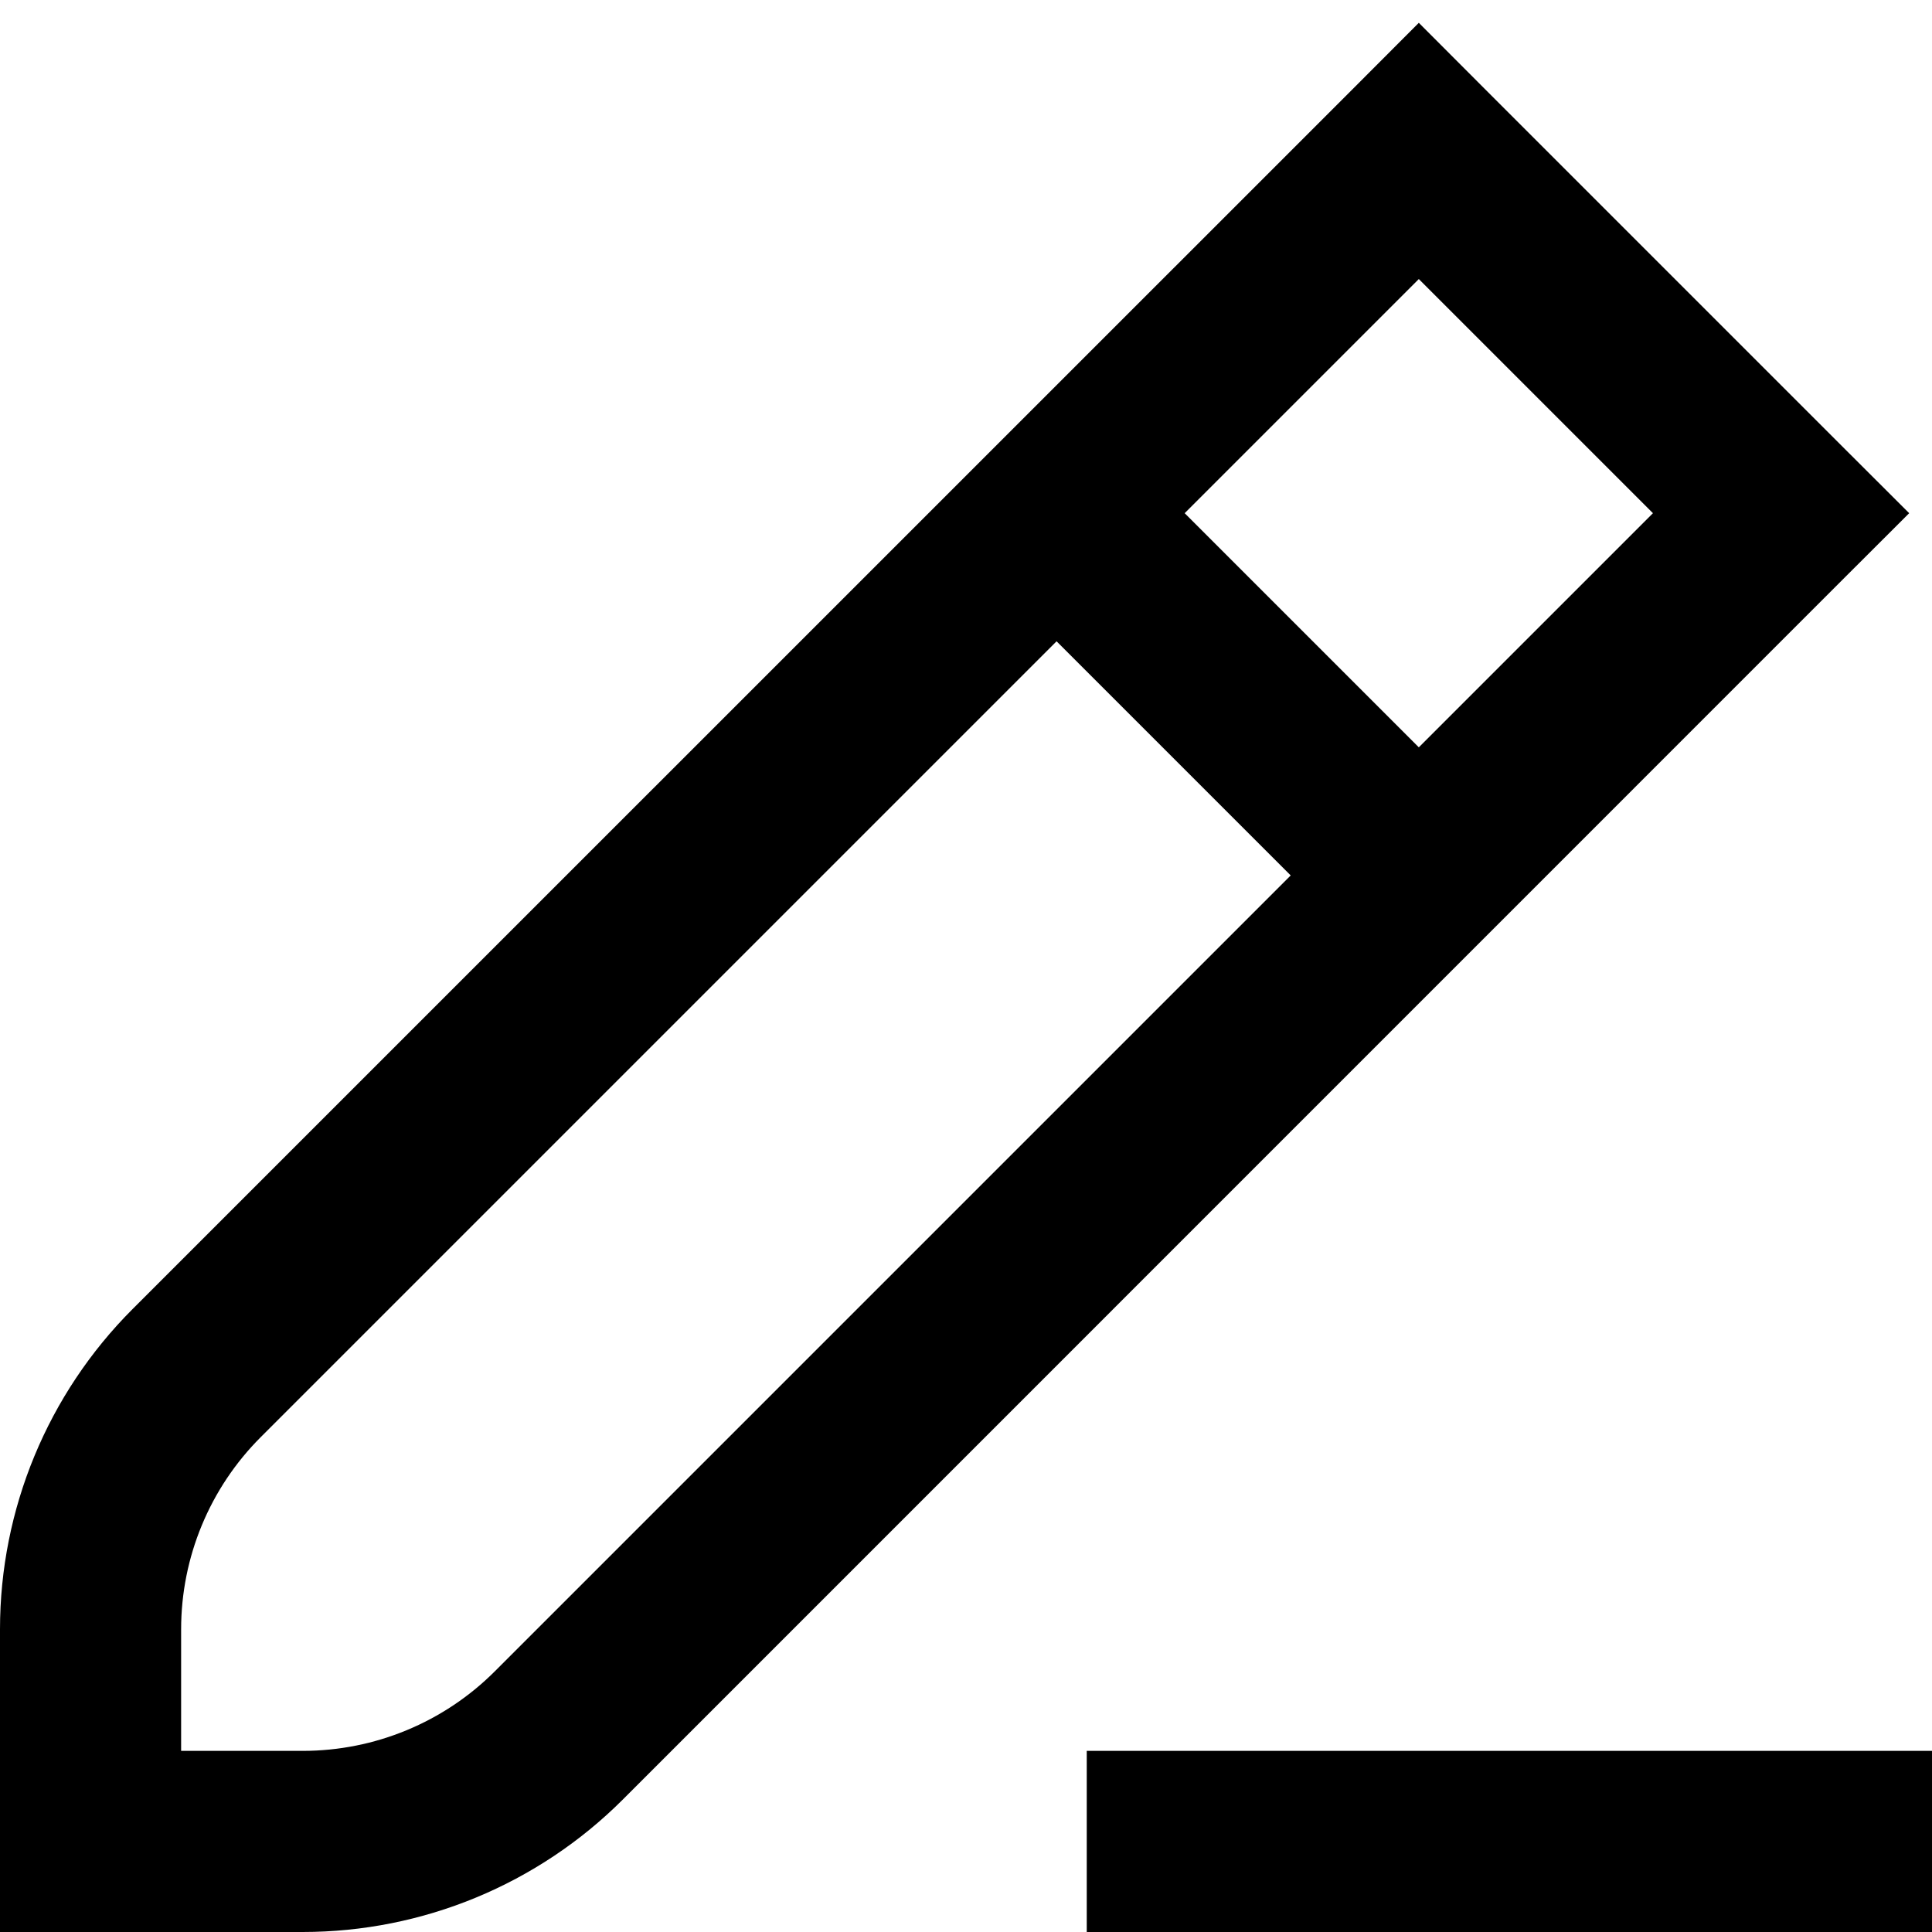
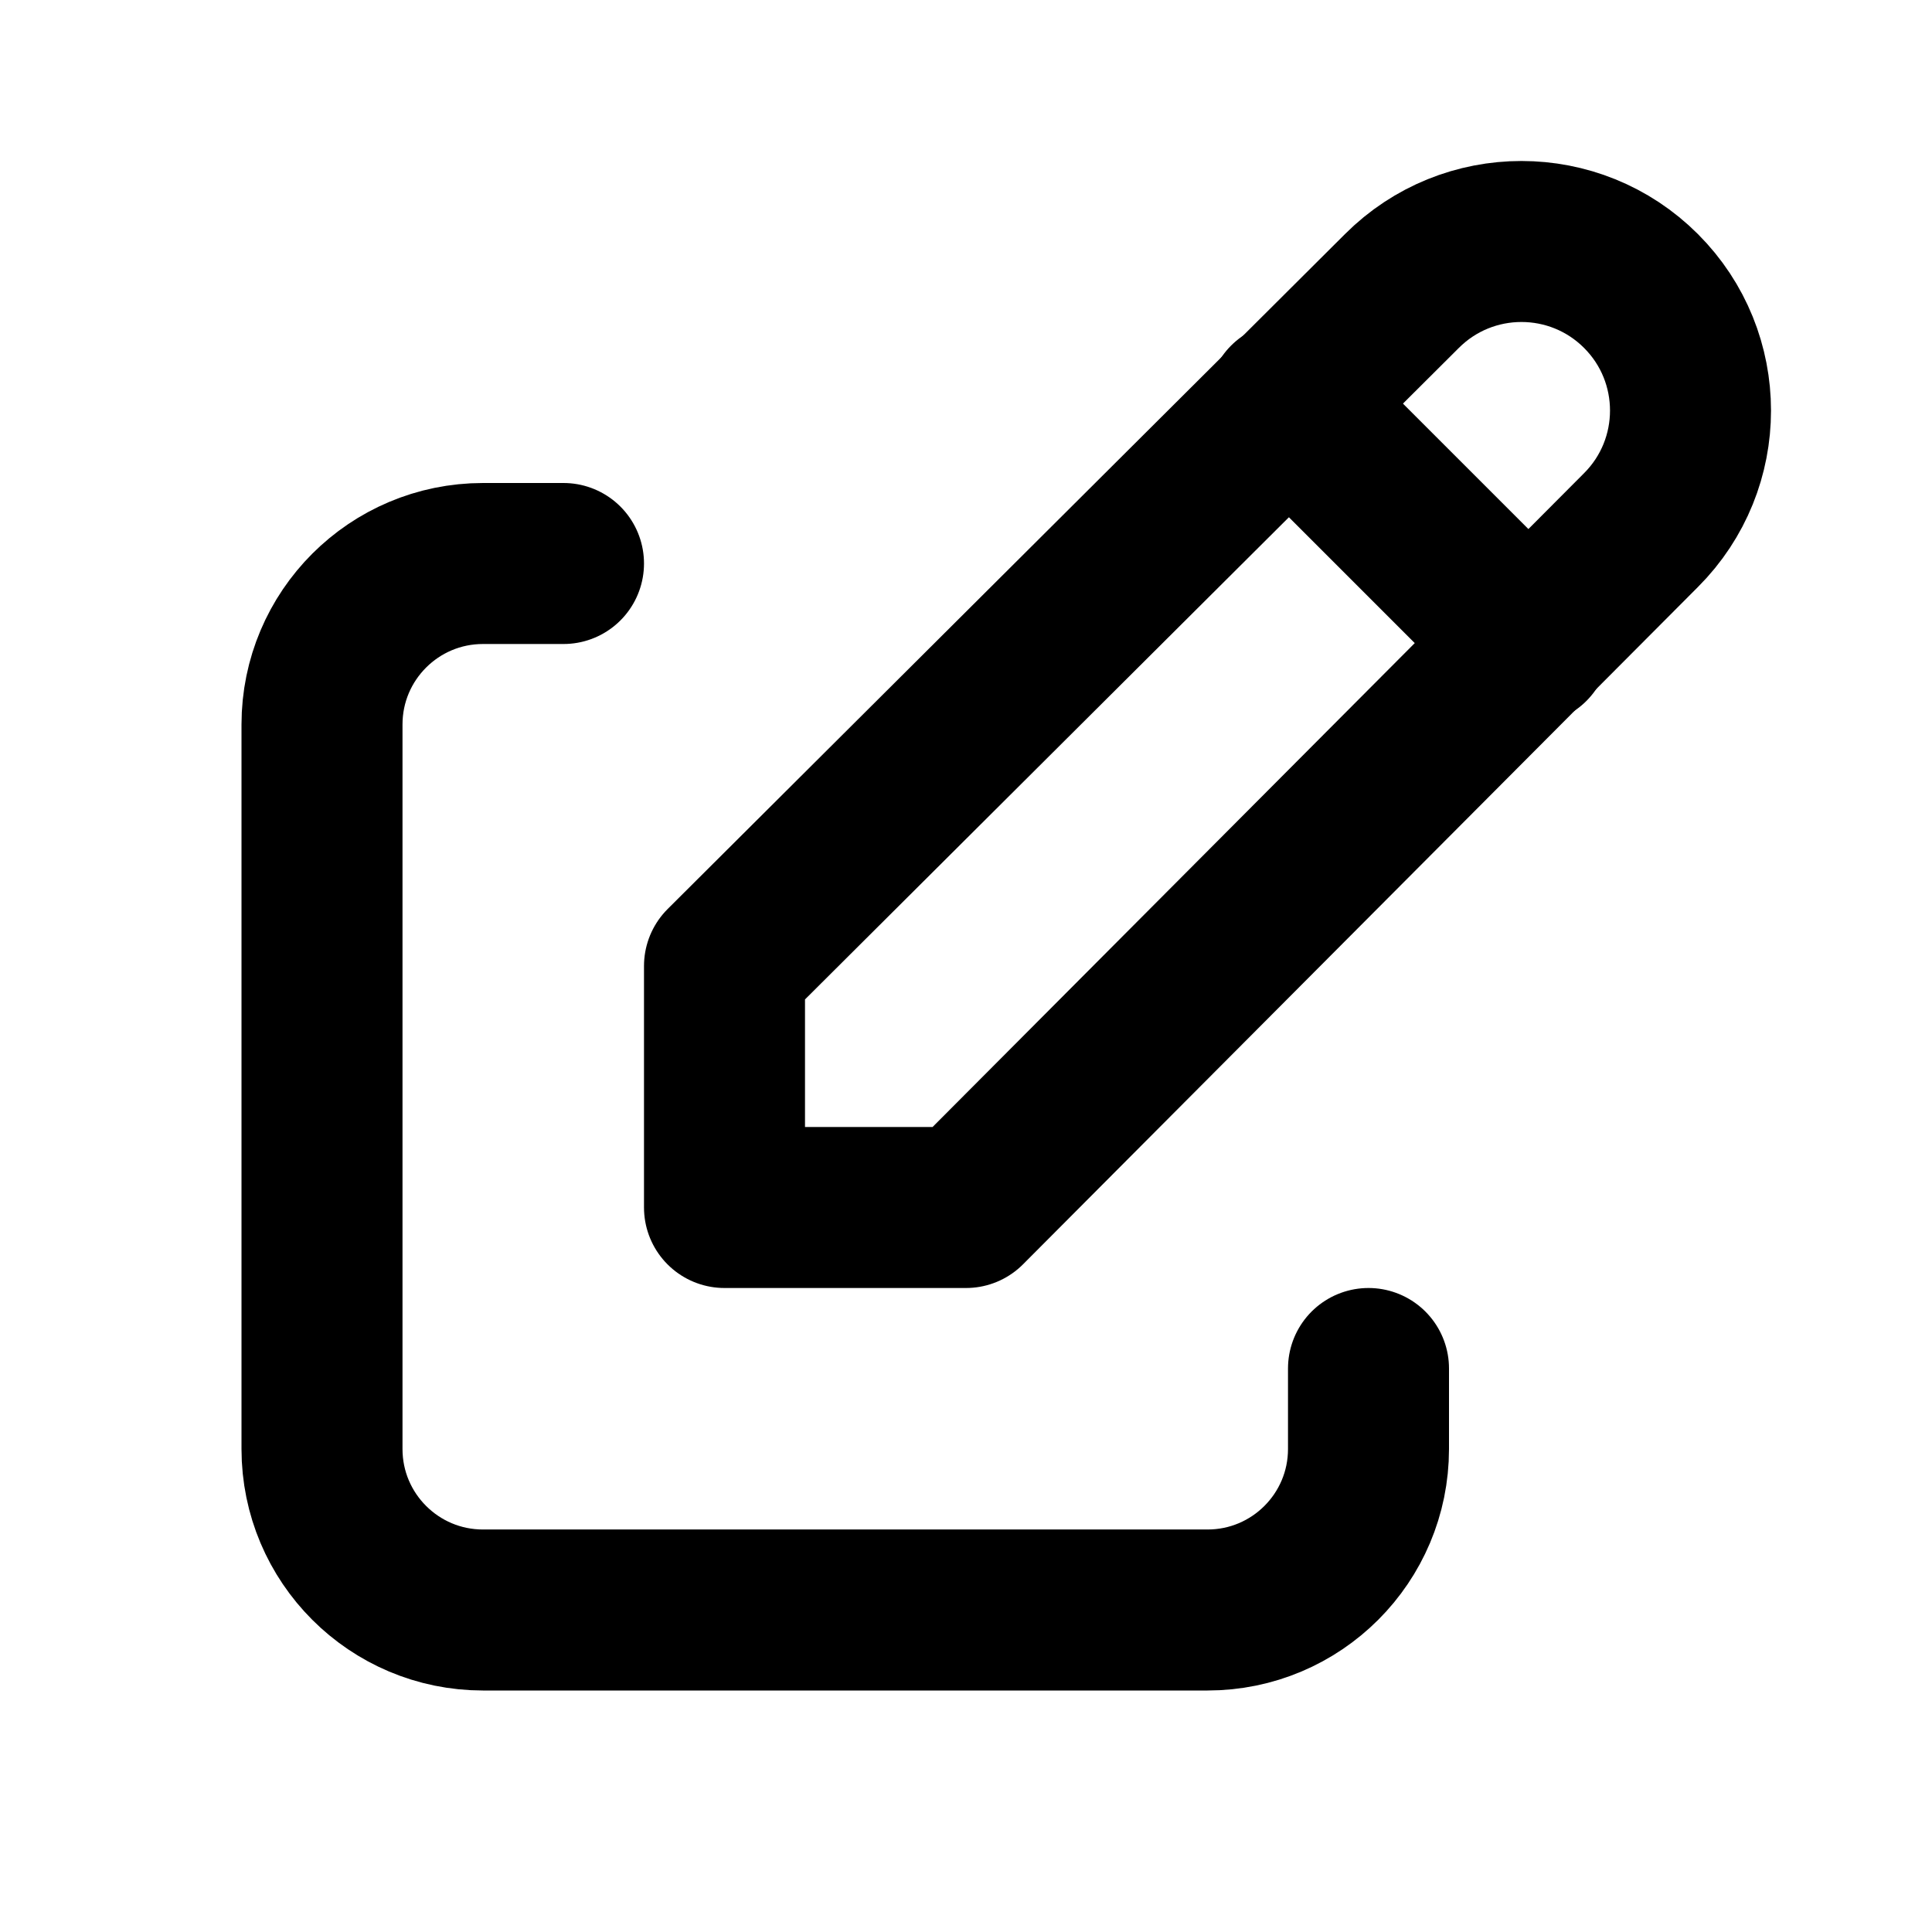
- <svg data-testid="geist-icon" height="16" stroke-linejoin="round" viewBox="0 0 16 16" width="16" style="color: currentcolor;">
-   <path fill-rule="evenodd" clip-rule="evenodd" d="M11.75 0.189L12.28 0.72L15.28 3.72L15.811 4.25L15.28 4.78L5.159 14.902C4.456 15.605 3.502 16 2.507 16H0.75H0V15.25V13.493C0 12.498 0.395 11.544 1.098 10.841L11.22 0.72L11.75 0.189ZM11.75 2.311L9.811 4.25L11.75 6.189L13.689 4.25L11.75 2.311ZM2.159 11.902L8.75 5.311L10.689 7.25L4.098 13.841C3.676 14.263 3.104 14.5 2.507 14.5H1.5V13.493C1.5 12.896 1.737 12.324 2.159 11.902ZM9 16H16V14.5H9V16Z" fill="currentColor" />
+ <svg xmlns="http://www.w3.org/2000/svg" viewBox="0 0 24 24" fill="none" stroke="currentColor" stroke-linecap="round" stroke-linejoin="round" width="24" height="24" stroke-width="2">
+   <path d="M7 7h-1a2 2 0 0 0 -2 2v9a2 2 0 0 0 2 2h9a2 2 0 0 0 2 -2v-1" />
+   <path d="M20.385 6.585a2.1 2.1 0 0 0 -2.97 -2.97l-8.415 8.385v3h3l8.385 -8.415z" />
+   <path d="M16 5l3 3" />
</svg>
